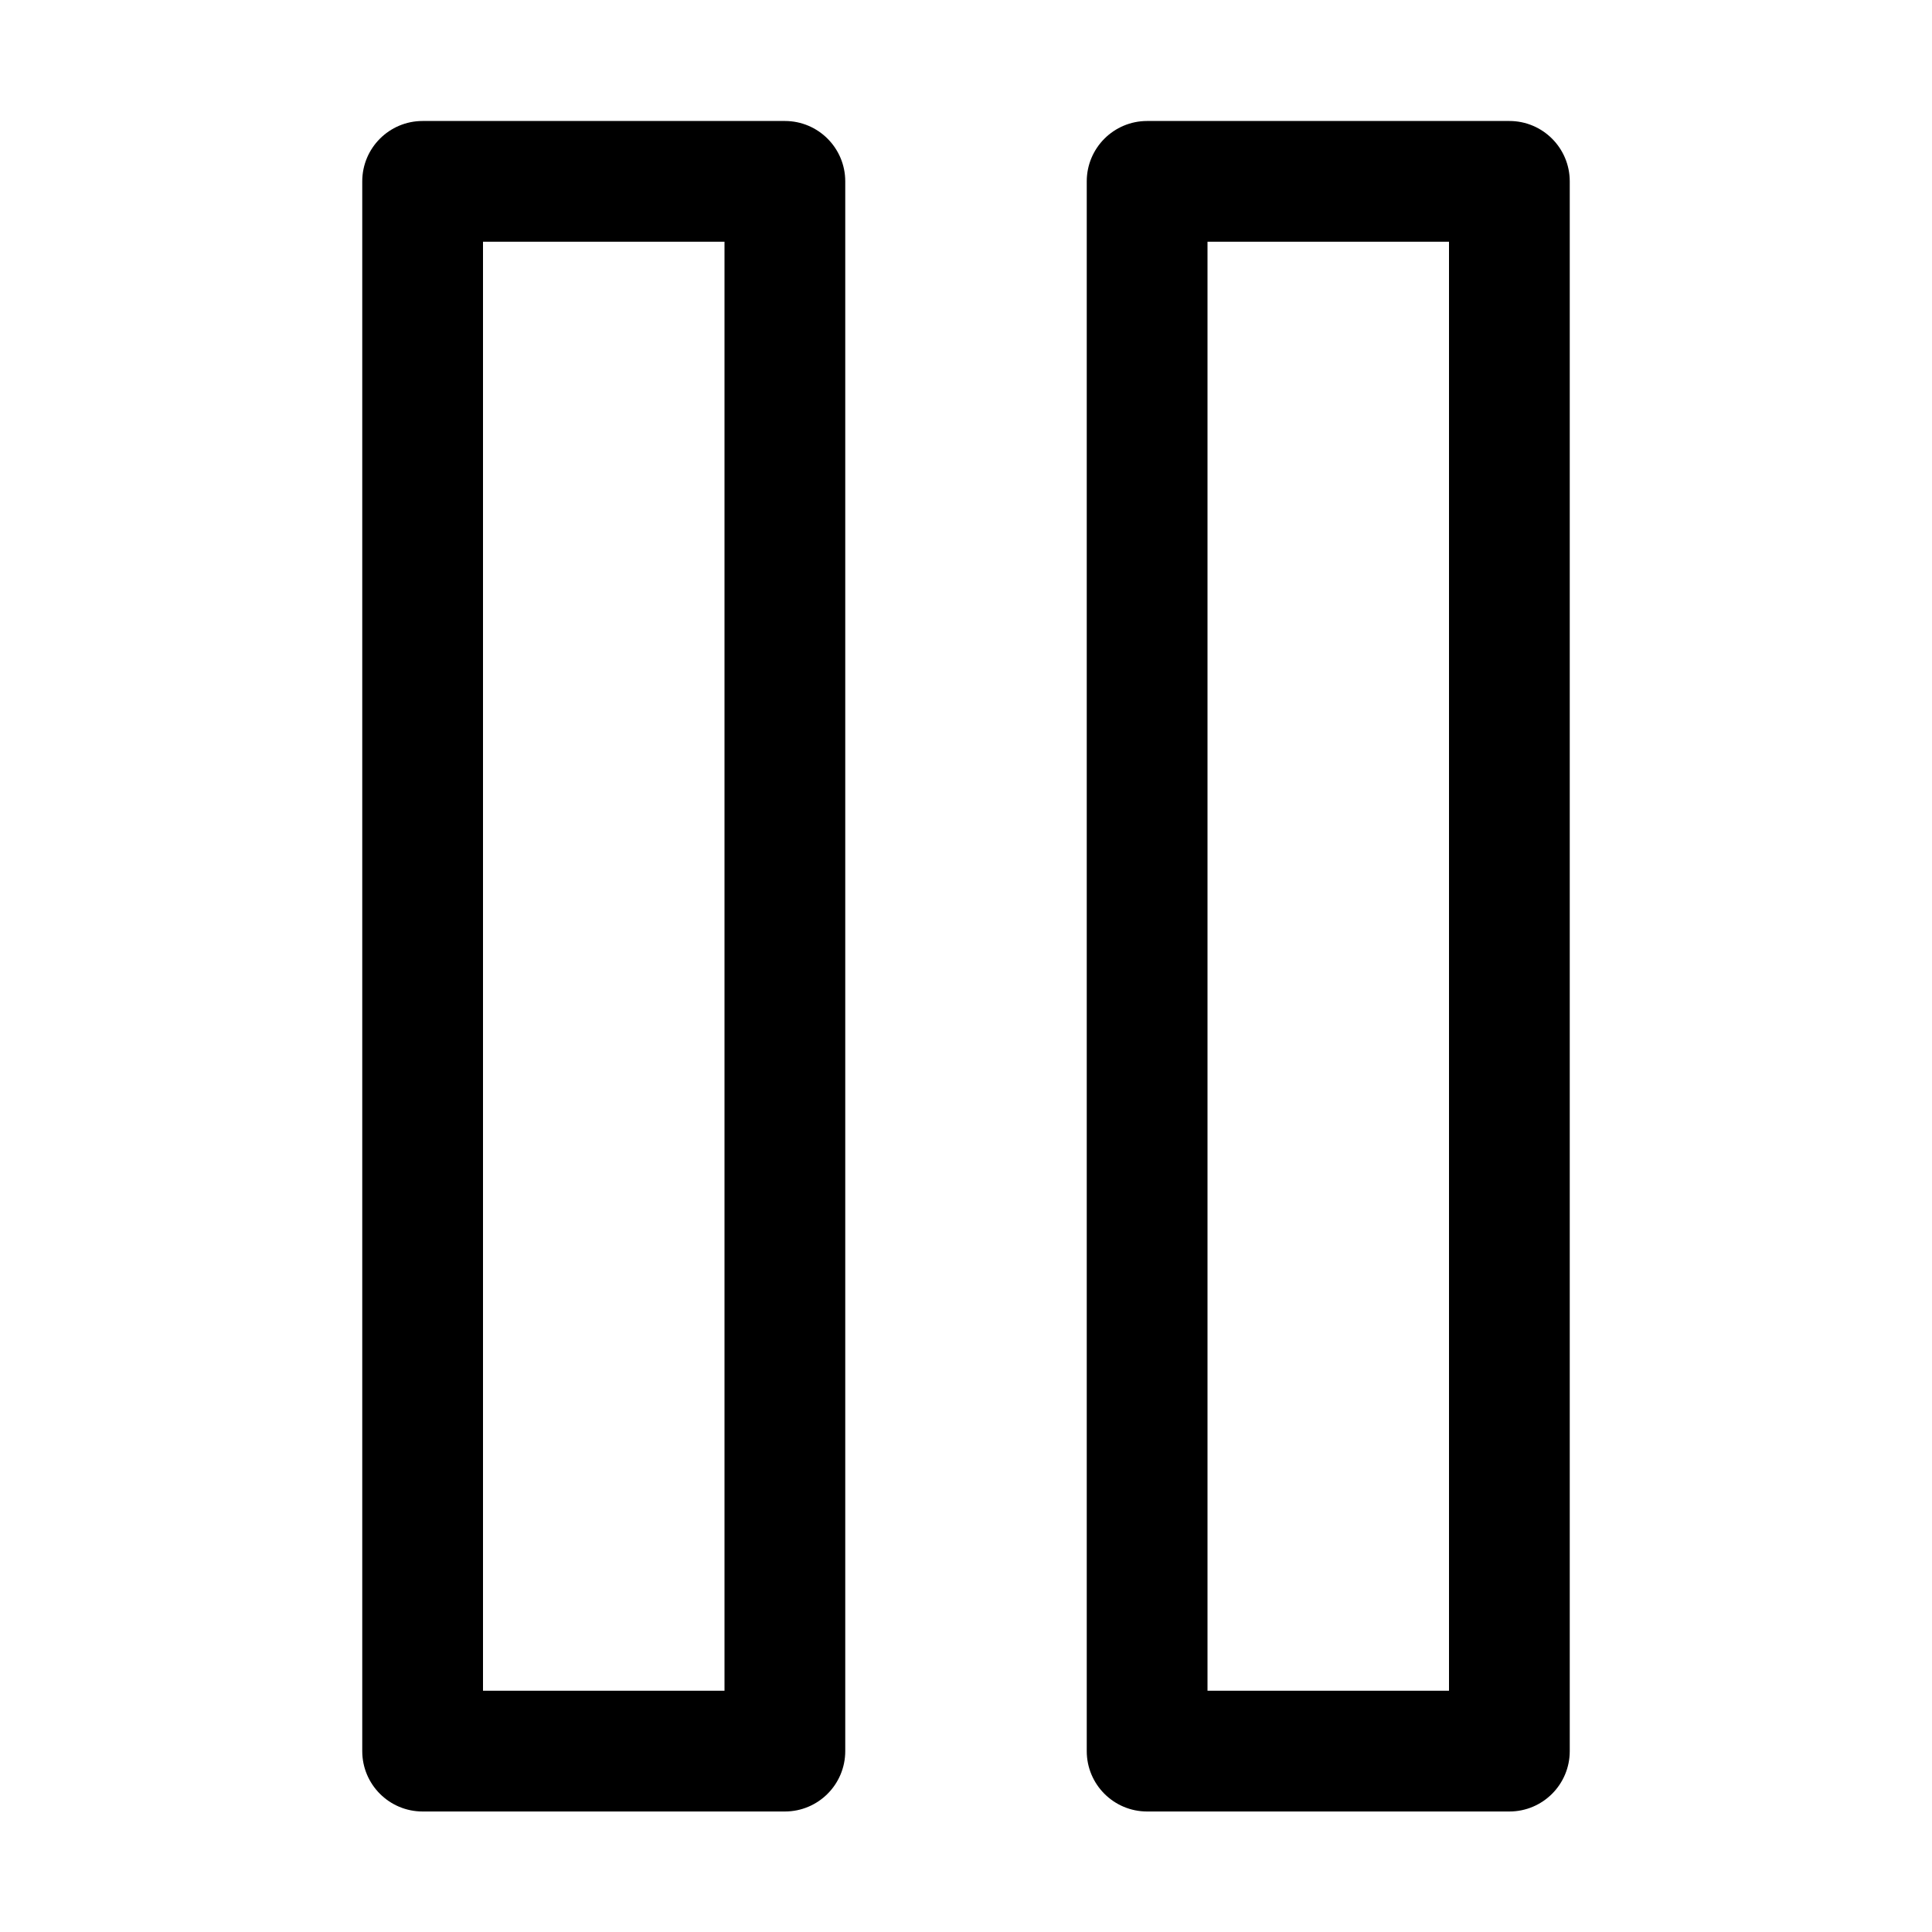
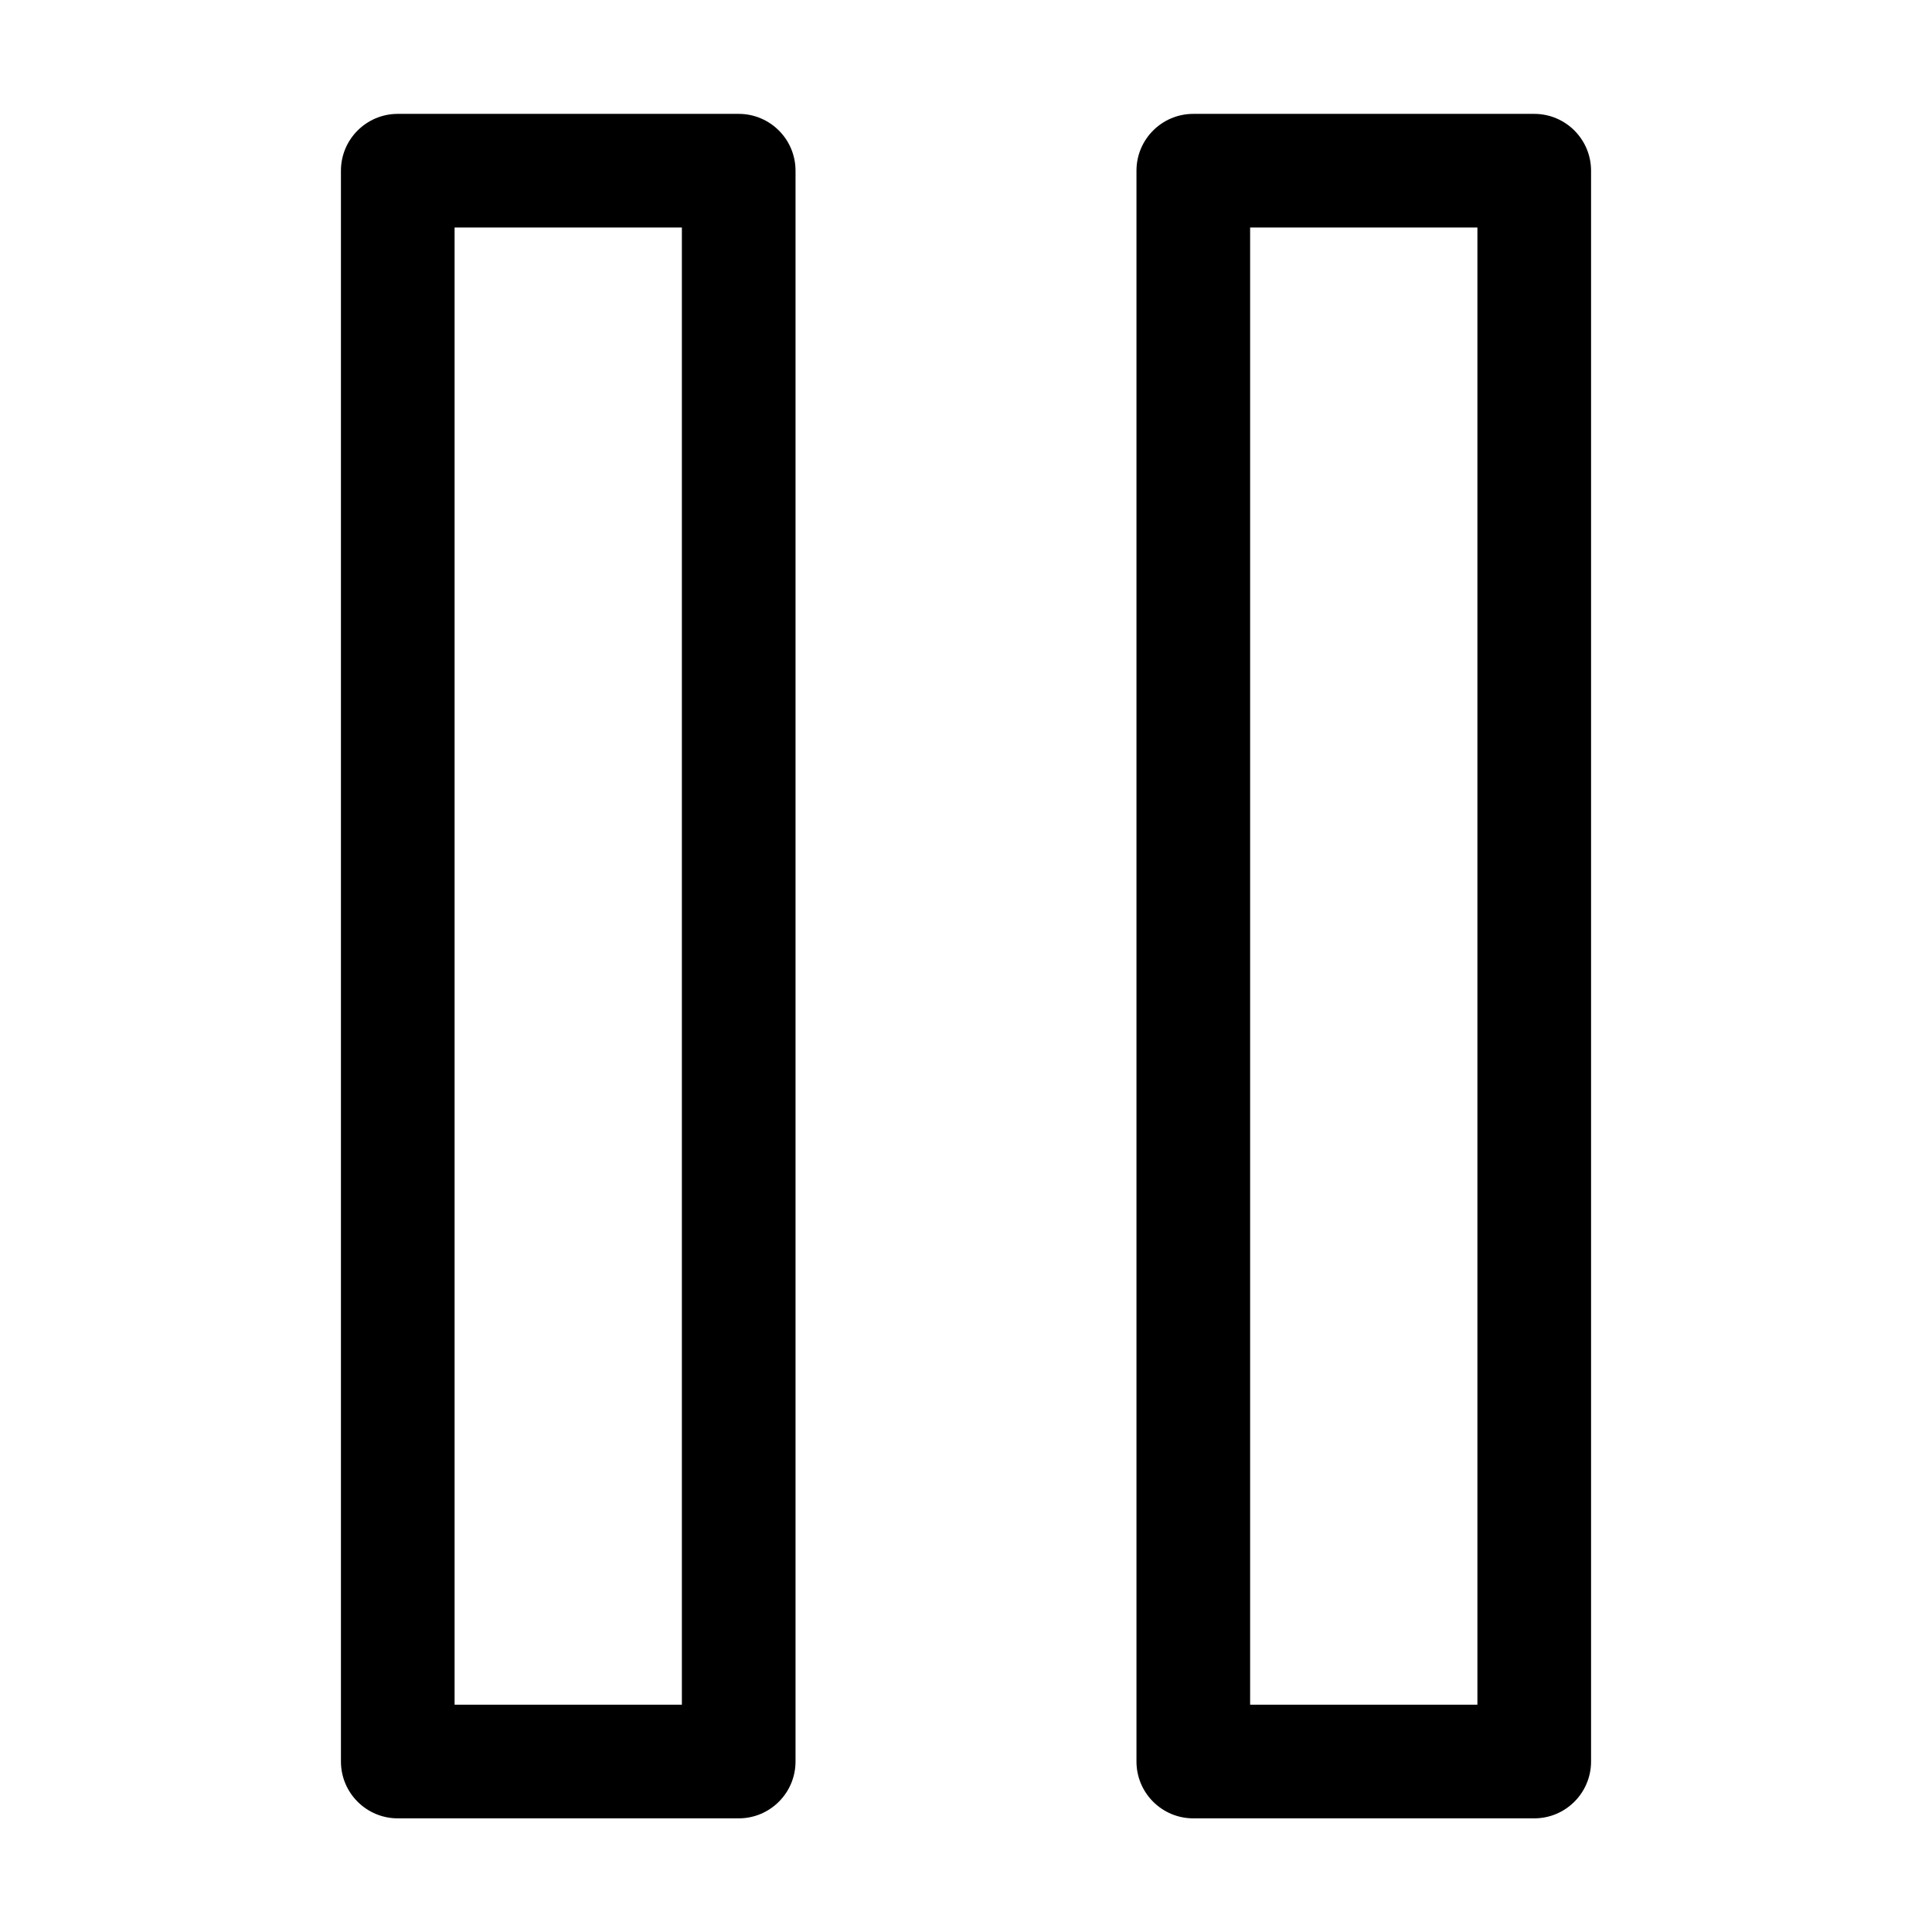
- <svg xmlns="http://www.w3.org/2000/svg" width="16" height="16" version="1.1" viewBox="0 0 16 16">
-   <path d="m3.5 1.002a.5.5 0 00-.5.5v13a.5.5 0 00.5.5h3a.5.5 0 00.5-.5v-13a.5.5 0 00-.5-.5zm6 0a.5.5 0 00-.5.5v13a.5.5 0 00.5.5h3a.5.5 0 00.5-.5v-13a.5.5 0 00-.5-.5zm-5.5 1h2v12h-2zm6 0h2v12h-2z" />
+ <svg xmlns="http://www.w3.org/2000/svg" width="17" height="17" version="1.1" viewBox="0 0 17 17">
+   <path d="m3.5 1.002c-.276 2.76e-5-.5.224-.5.5v13.998c2.76e-5.276.224.5.5.5h3c.276-2.8e-5.5-.224.5-.5v-13.998c-2.76e-5-.276-.224-.5-.5-.5zm7 0c-.276 2.76e-5-.5.224-.5.5v13.998c2.8e-5.276.224.5.5.5h3c.276-2.8e-5.5-.224.5-.5v-13.998c-2.8e-5-.276-.224-.5-.5-.5zm-6.5 1h2v12.998h-2zm7 0h2v12.998h-2z" />
</svg>
